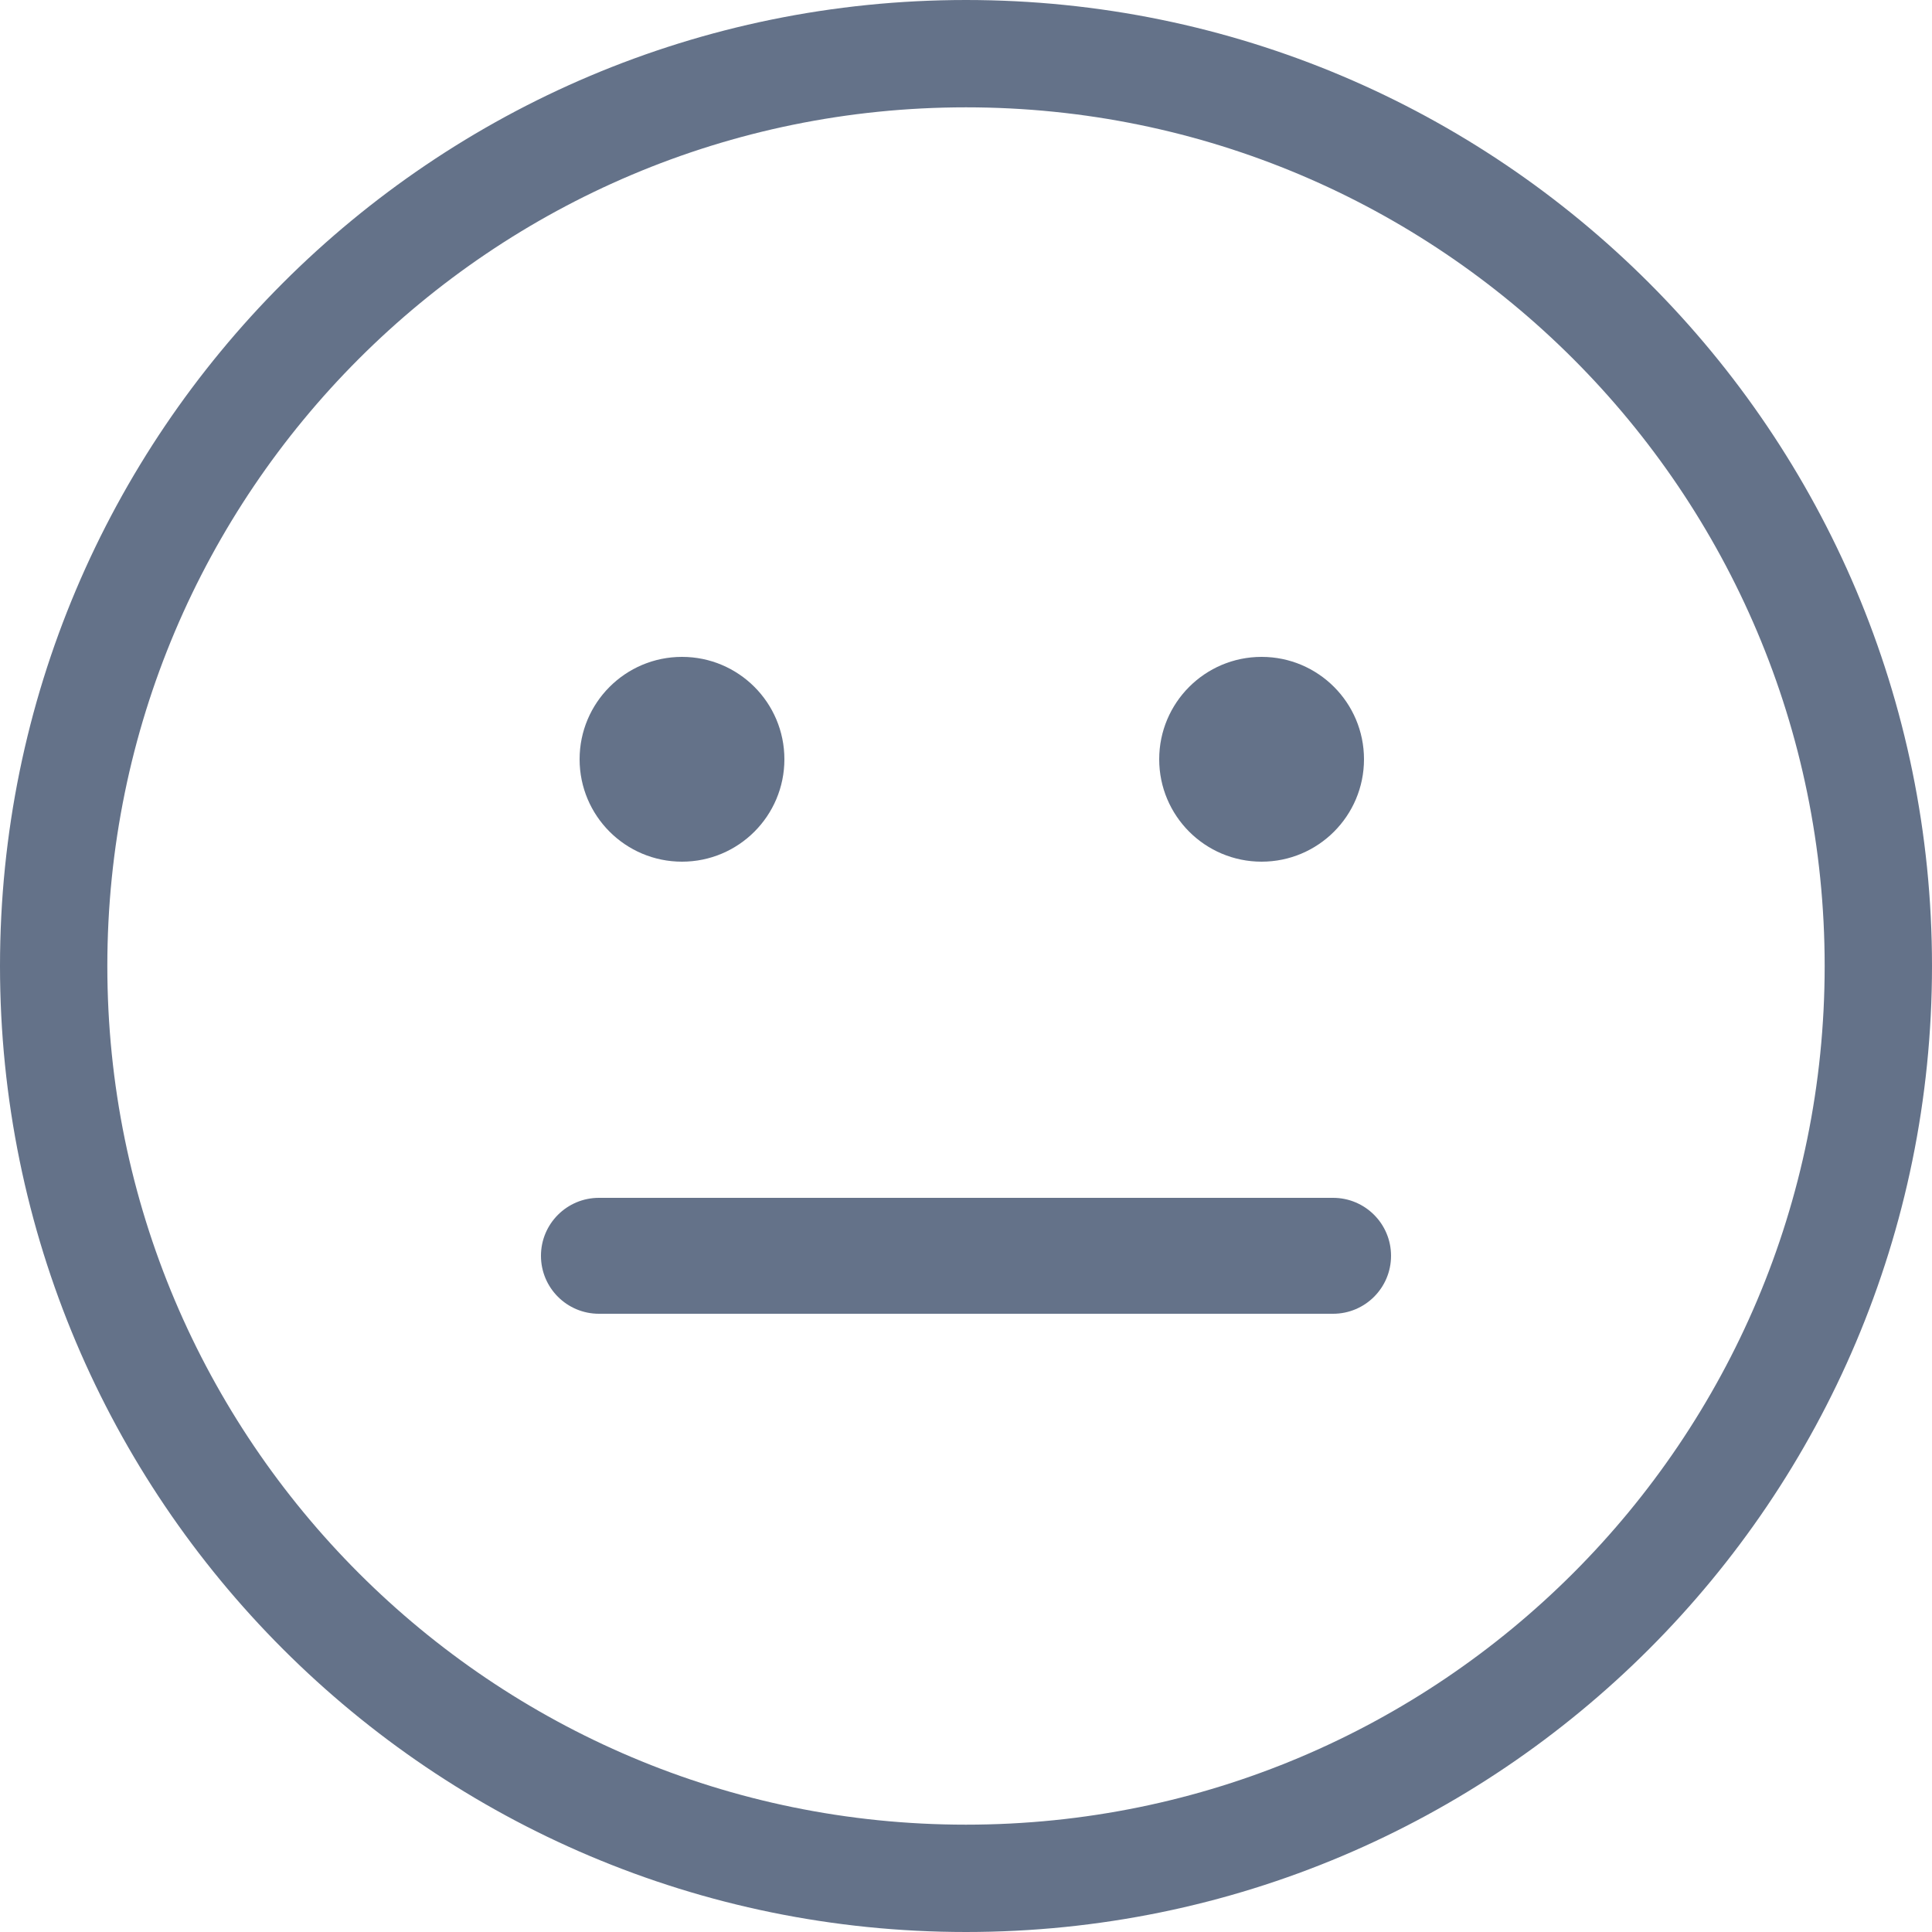
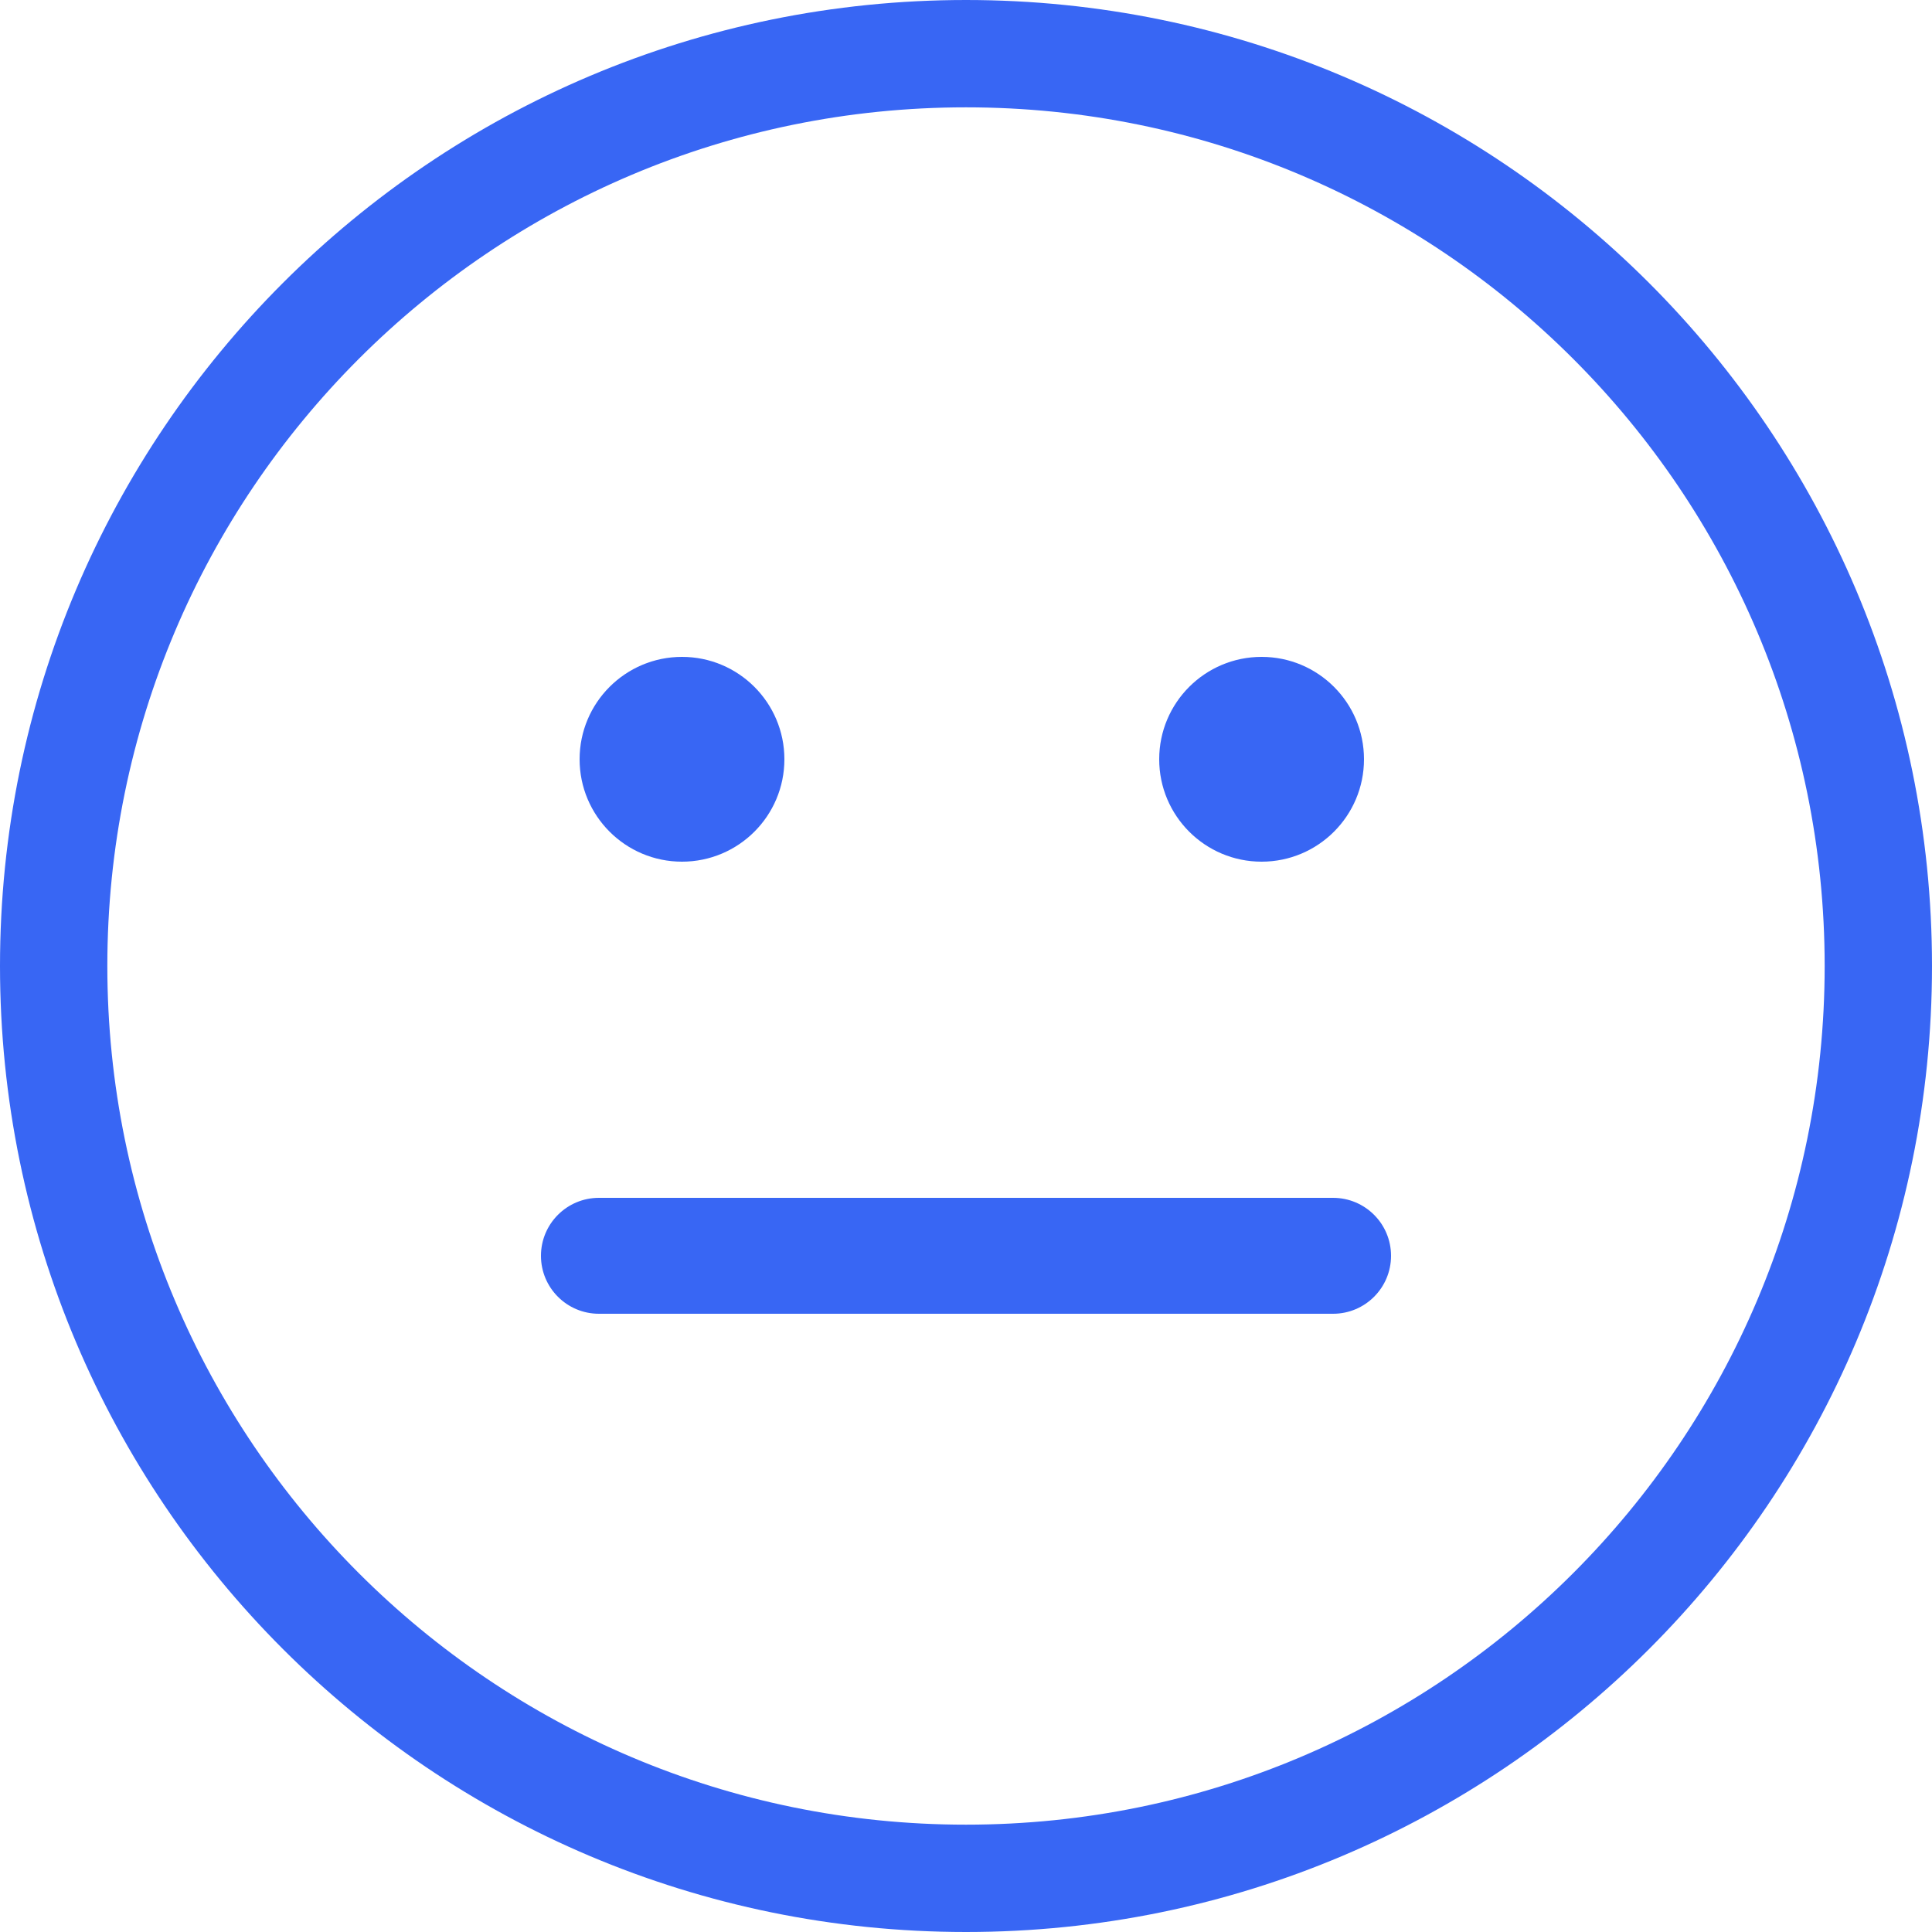
<svg xmlns="http://www.w3.org/2000/svg" width="36" height="36" viewBox="0 0 36 36" fill="none">
-   <circle cx="18" cy="18" r="17" stroke="#233758" stroke-opacity="0.7" stroke-width="2" />
-   <rect x="10.08" y="22.32" width="15.84" height="2.16" rx="1.08" fill="#233758" fill-opacity="0.7" />
-   <circle cx="12.708" cy="14.148" r="1.908" fill="#233758" fill-opacity="0.7" />
-   <circle cx="23.508" cy="14.148" r="1.908" fill="#233758" fill-opacity="0.7" />
+   <circle cx="18" cy="18" r="17" stroke="#3866F4" stroke-width="2" />
+   <rect x="10.08" y="22.32" width="15.84" height="2.16" rx="1.08" fill="#3866F4" />
+   <circle cx="12.708" cy="14.148" r="1.908" fill="#3866F4" />
+   <circle cx="23.508" cy="14.148" r="1.908" fill="#3866F4" />
</svg>
